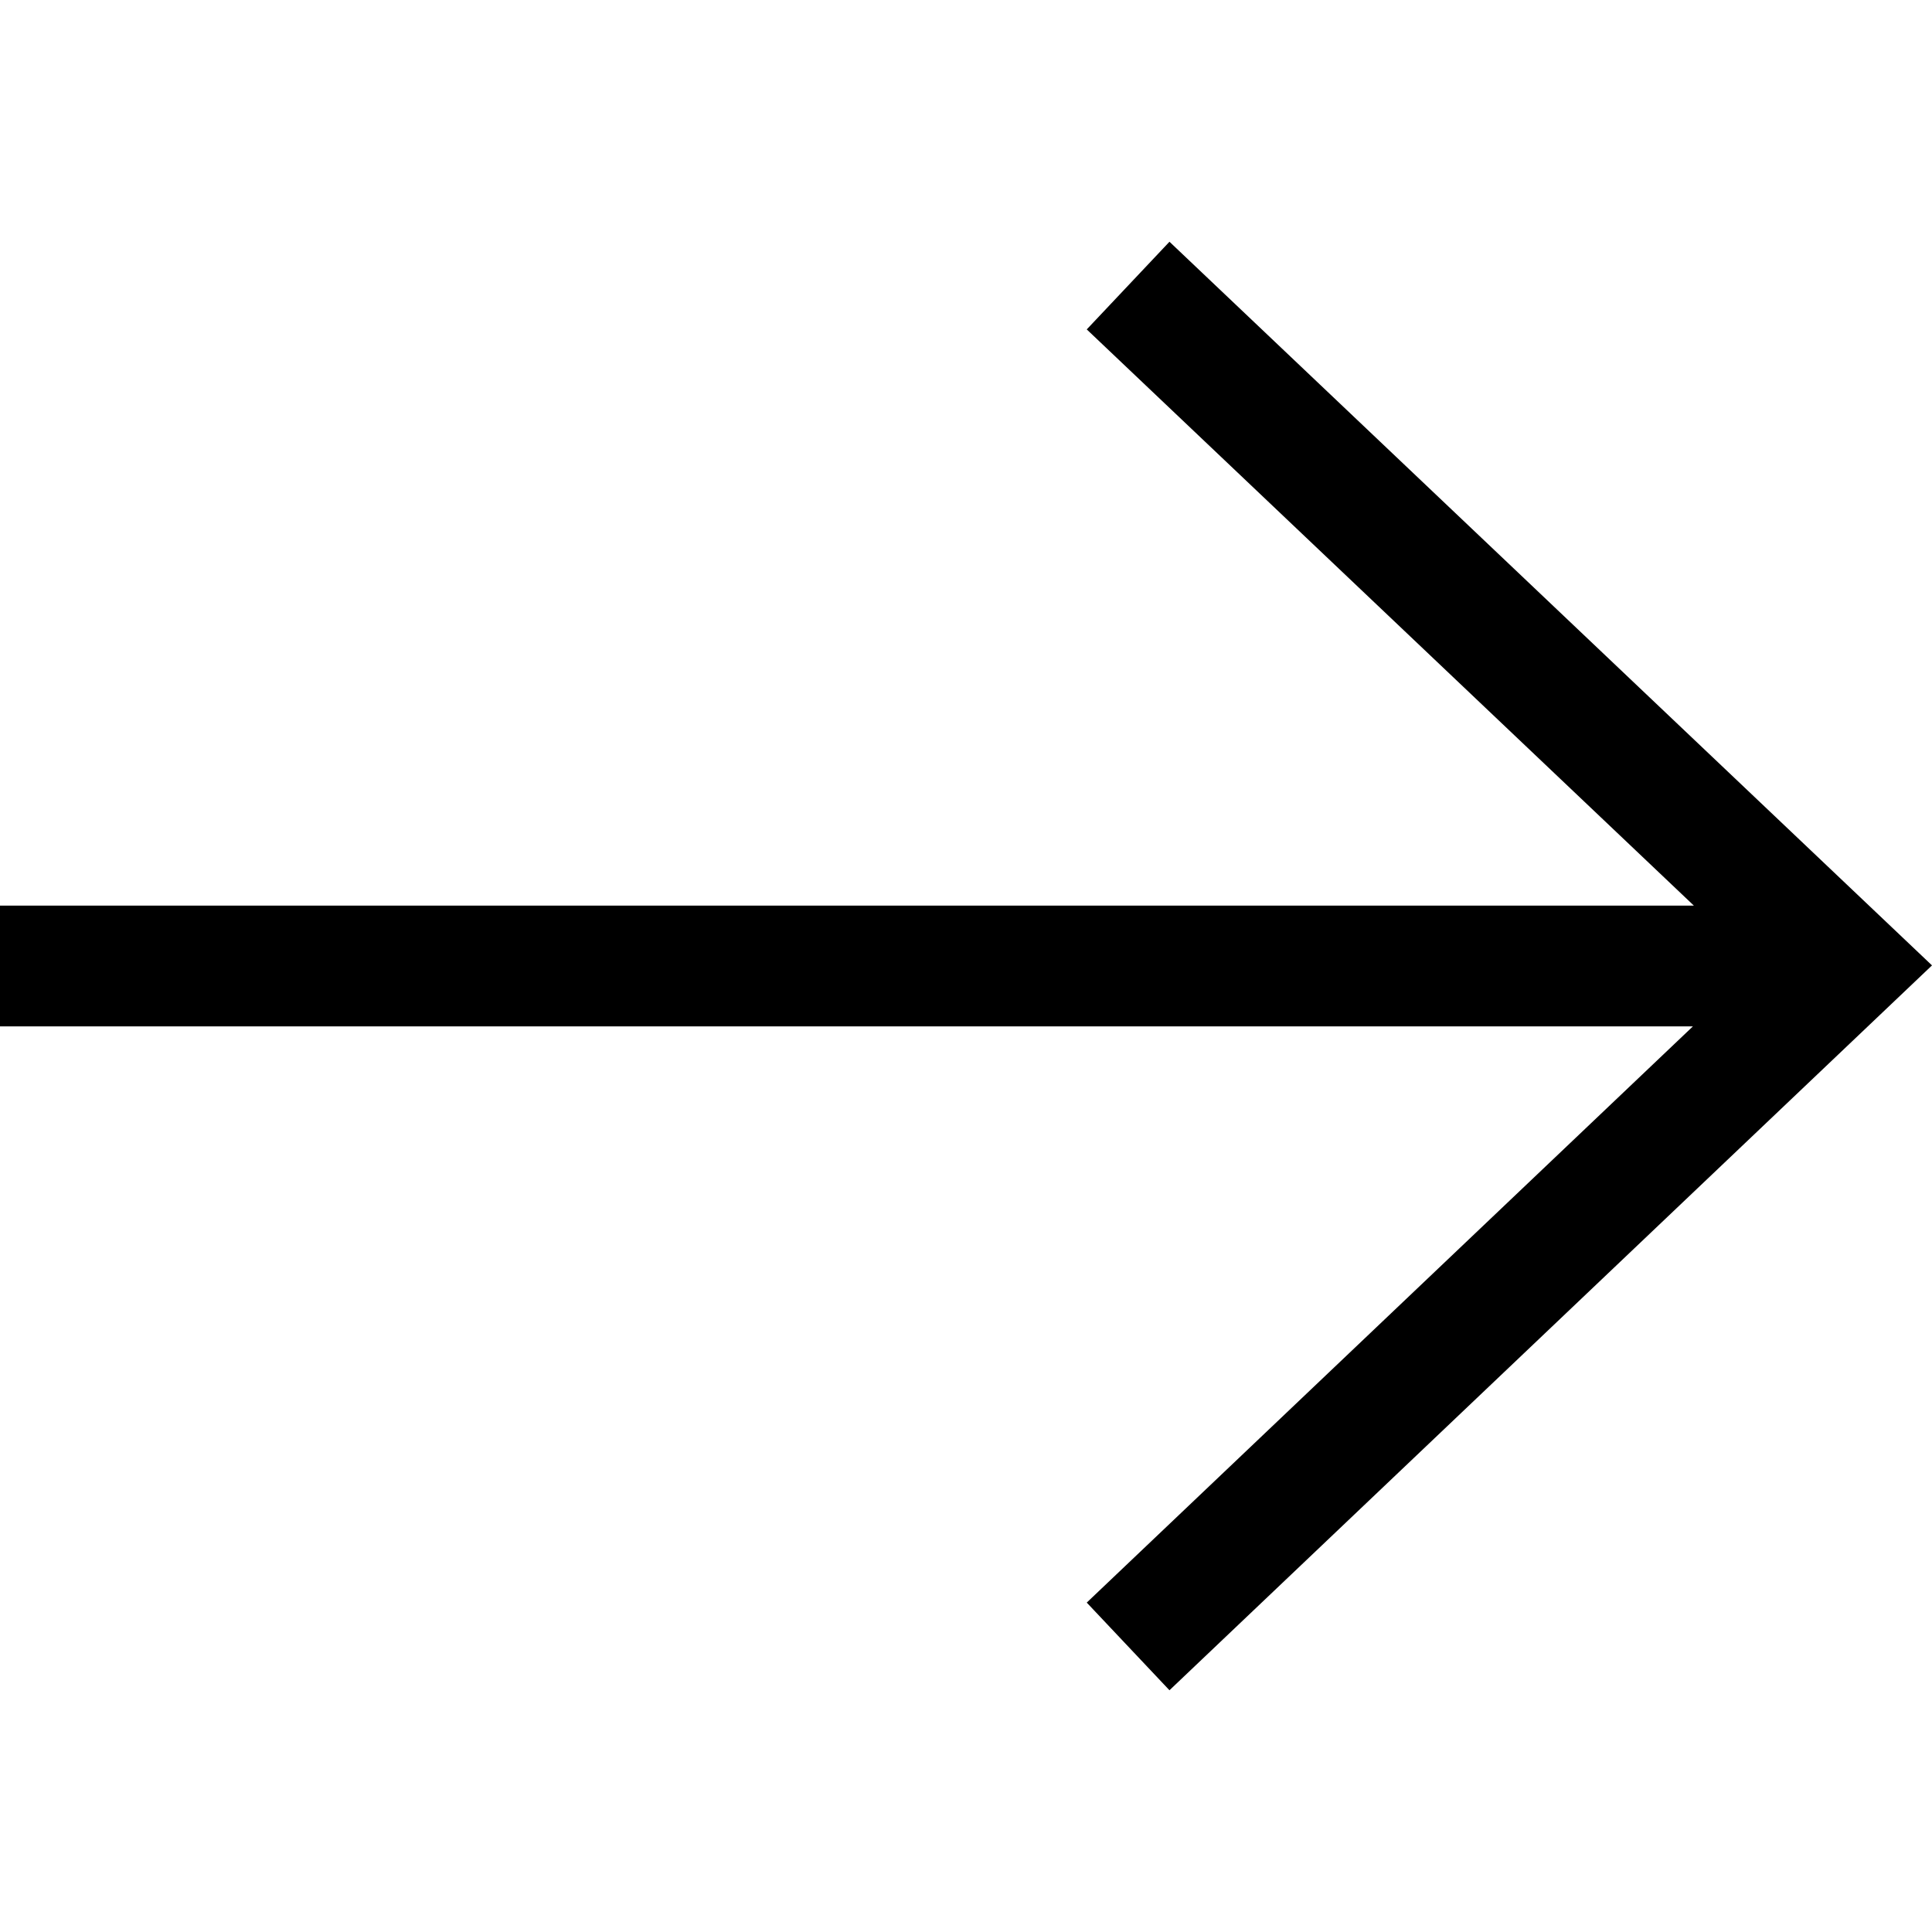
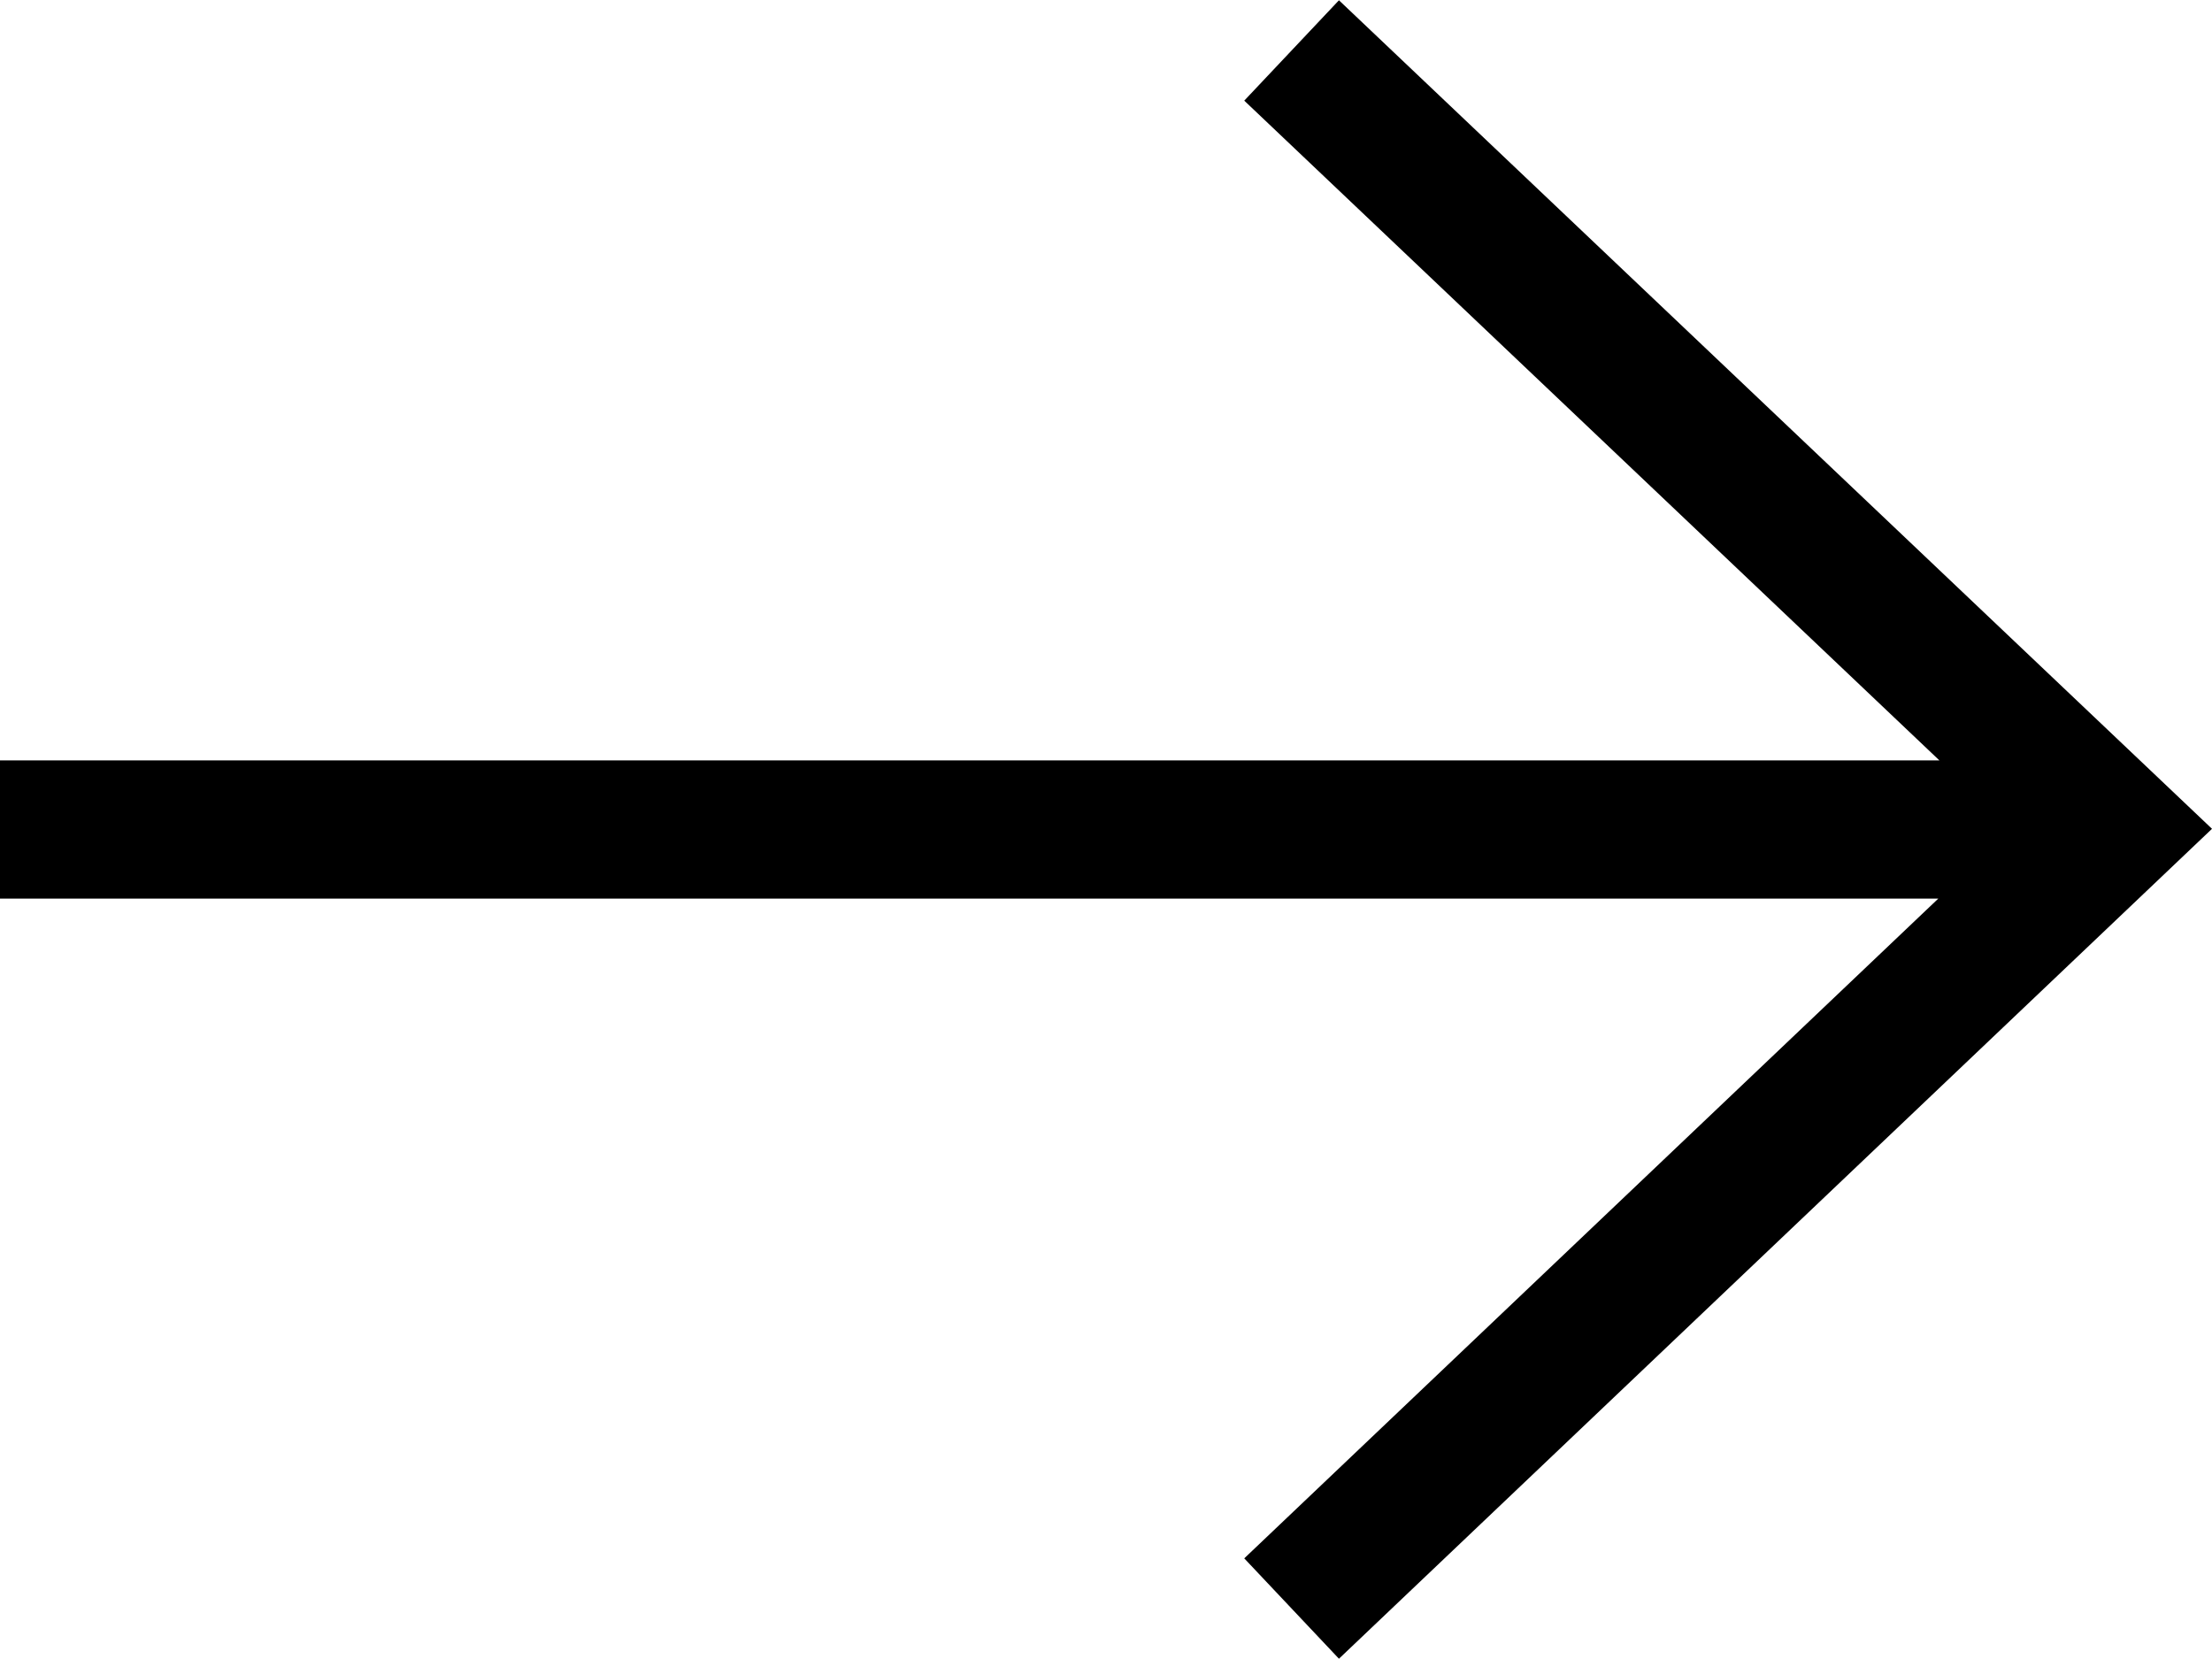
- <svg xmlns="http://www.w3.org/2000/svg" width="16px" height="16px" viewBox="0 0 16 16" version="1.1">
+ <svg xmlns="http://www.w3.org/2000/svg" width="16px" height="12px" viewBox="0 0 16 12" version="1.1">
  <defs />
  <g id="arrow--right" stroke="none" stroke-width="1" fill="none" fill-rule="evenodd">
-     <path d="M14.028,7.5 L9,2.728 L9.685,2.002 L16,7.995 L9.685,13.998 L9,13.272 L14.02,8.5 L0,8.5 L0,7.5 L14.028,7.5 Z" id="Combined-Shape" fill="#000000" fill-rule="nonzero" />
+     <path d="M14.028,5.5 L9,0.728 L9.685,0.002 L16,5.995 L9.685,11.998 L9,11.272 L14.02,6.5 L0,6.5 L0,5.5 L14.028,5.5 Z" id="Combined-Shape" fill="#000000" fill-rule="nonzero" />
  </g>
</svg>
